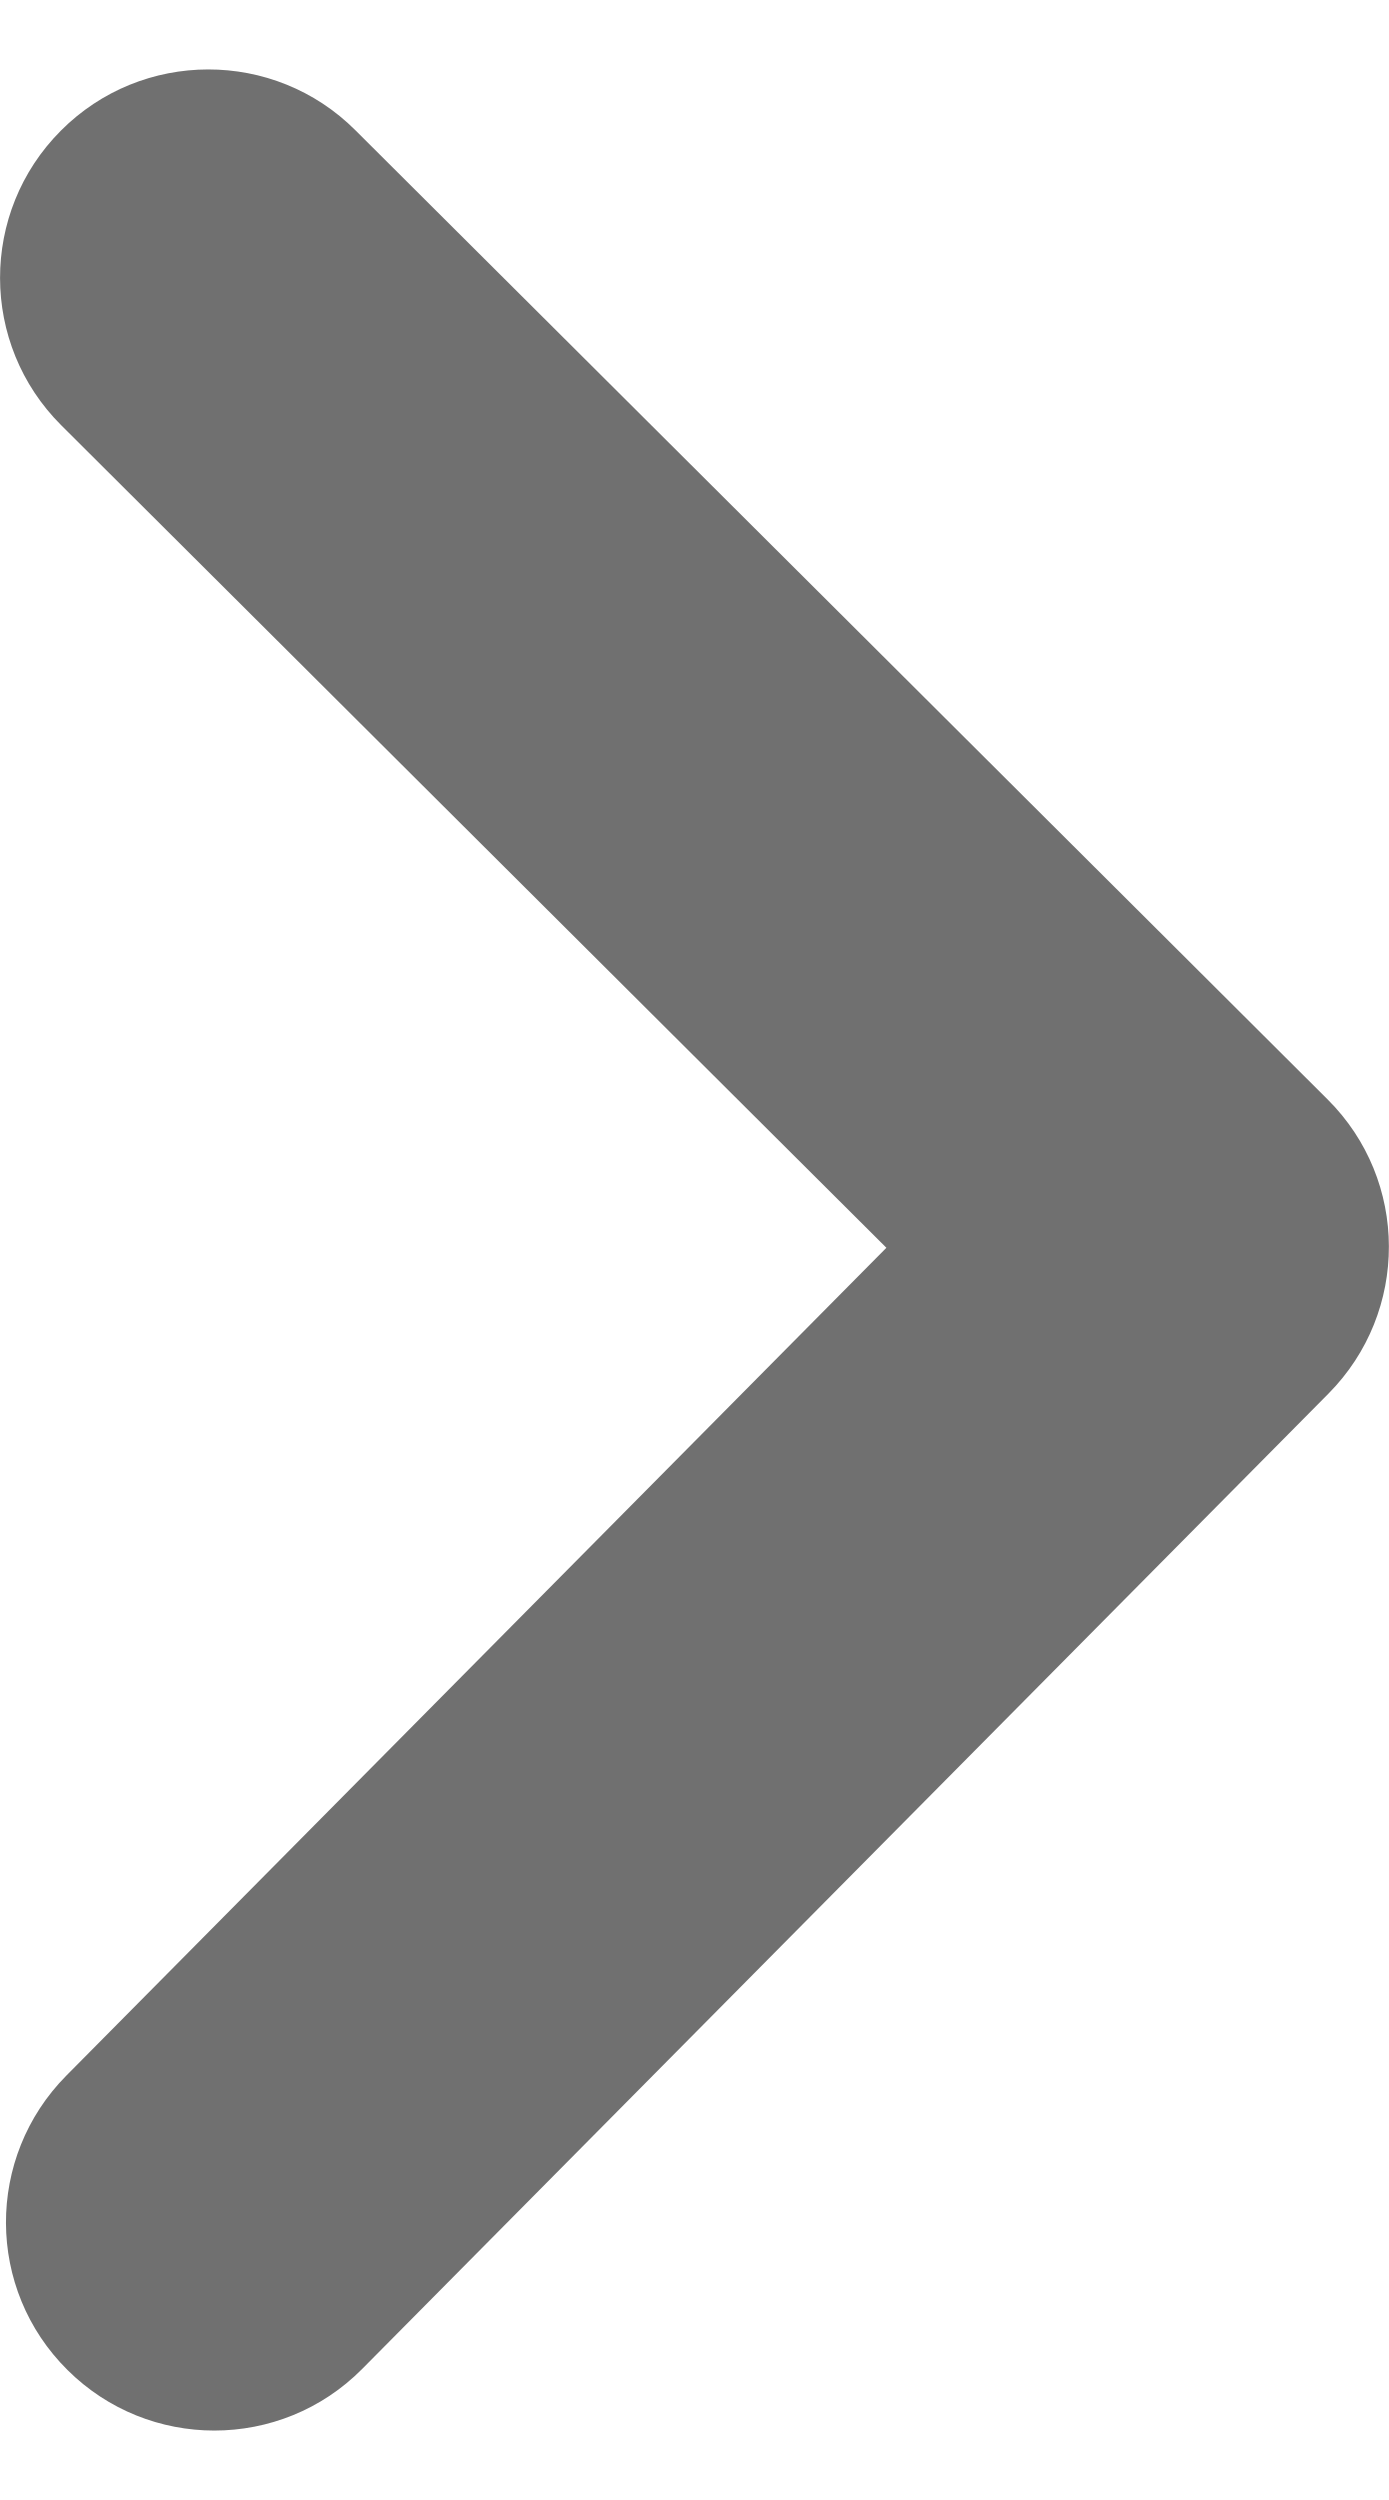
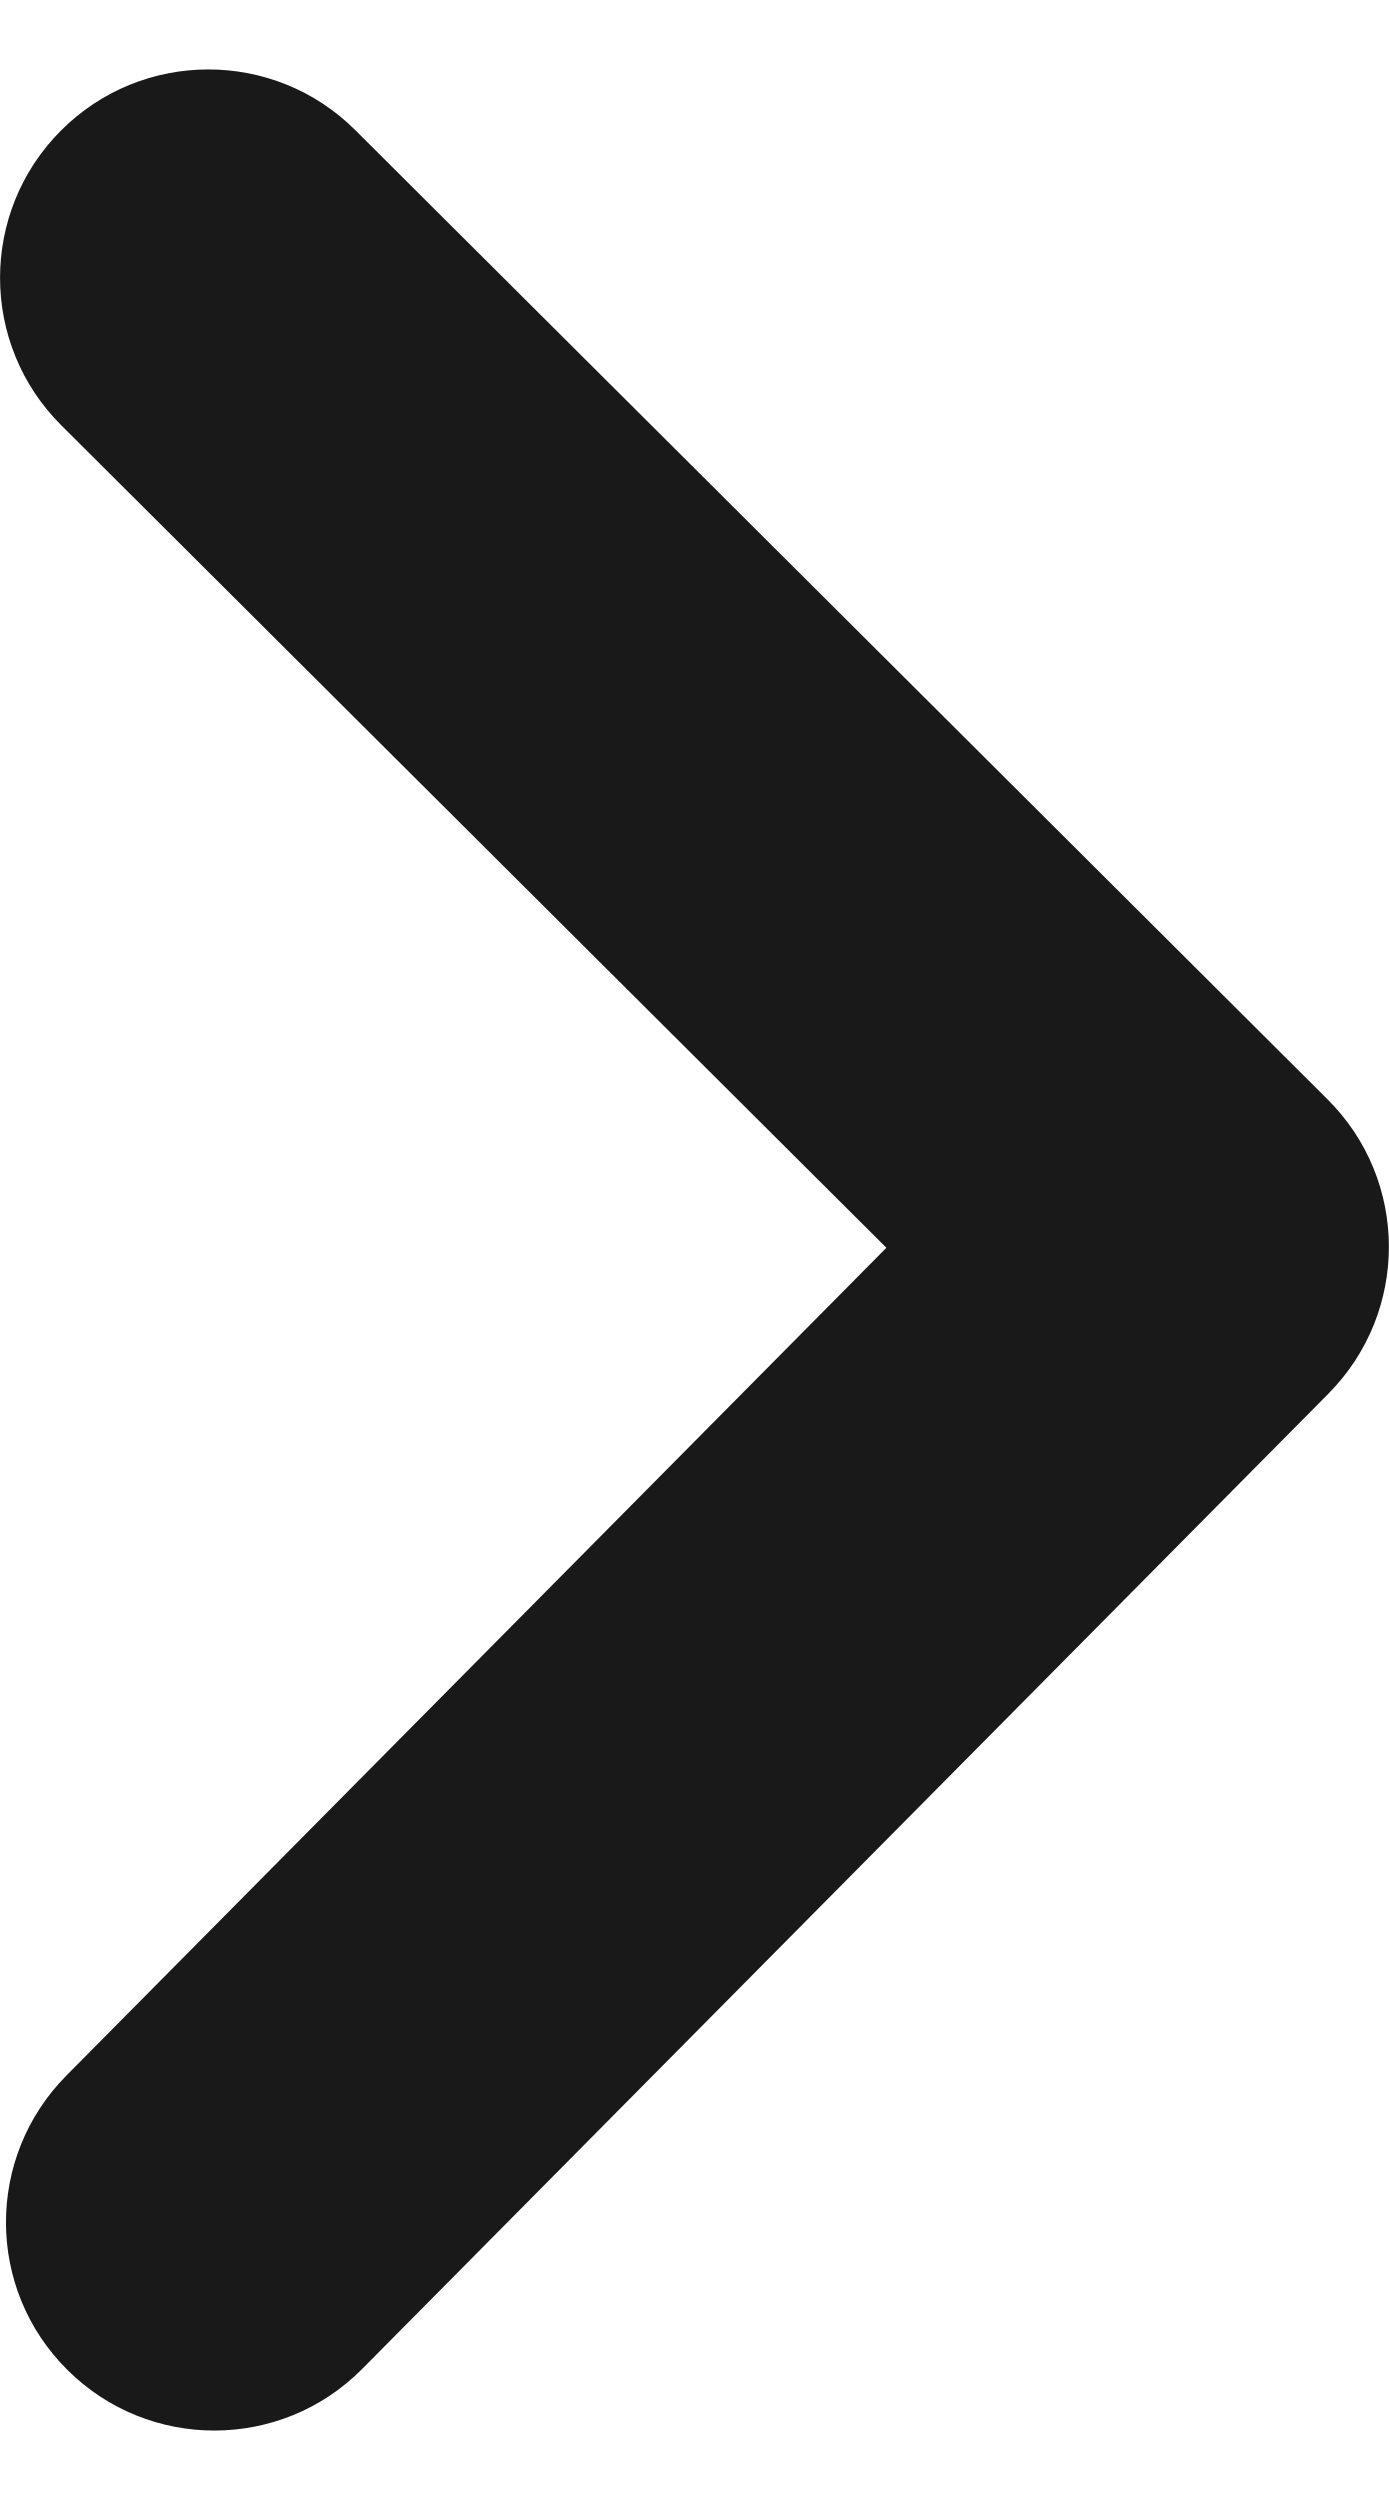
<svg xmlns="http://www.w3.org/2000/svg" width="10" height="18" viewBox="0 0 10 18" fill="none">
-   <path d="M9.559 7.916C10.145 8.5 10.147 9.446 9.565 10.034L2.608 17.056C2.315 17.352 1.929 17.5 1.543 17.5C1.161 17.5 0.779 17.355 0.487 17.065C-0.102 16.482 -0.105 15.533 0.478 14.944L6.382 8.984L0.441 3.062C-0.145 2.478 -0.147 1.528 0.438 0.941C1.022 0.354 1.974 0.353 2.559 0.938L9.559 7.916Z" fill="black" fill-opacity="0.56" />
+   <path d="M9.559 7.916C10.145 8.5 10.147 9.446 9.565 10.034L2.608 17.056C2.315 17.352 1.929 17.5 1.543 17.5C1.161 17.5 0.779 17.355 0.487 17.065C-0.102 16.482 -0.105 15.533 0.478 14.944L6.382 8.984L0.441 3.062C-0.145 2.478 -0.147 1.528 0.438 0.941C1.022 0.354 1.974 0.353 2.559 0.938L9.559 7.916Z" fill="black" fill-opacity="0.9" />
</svg>
